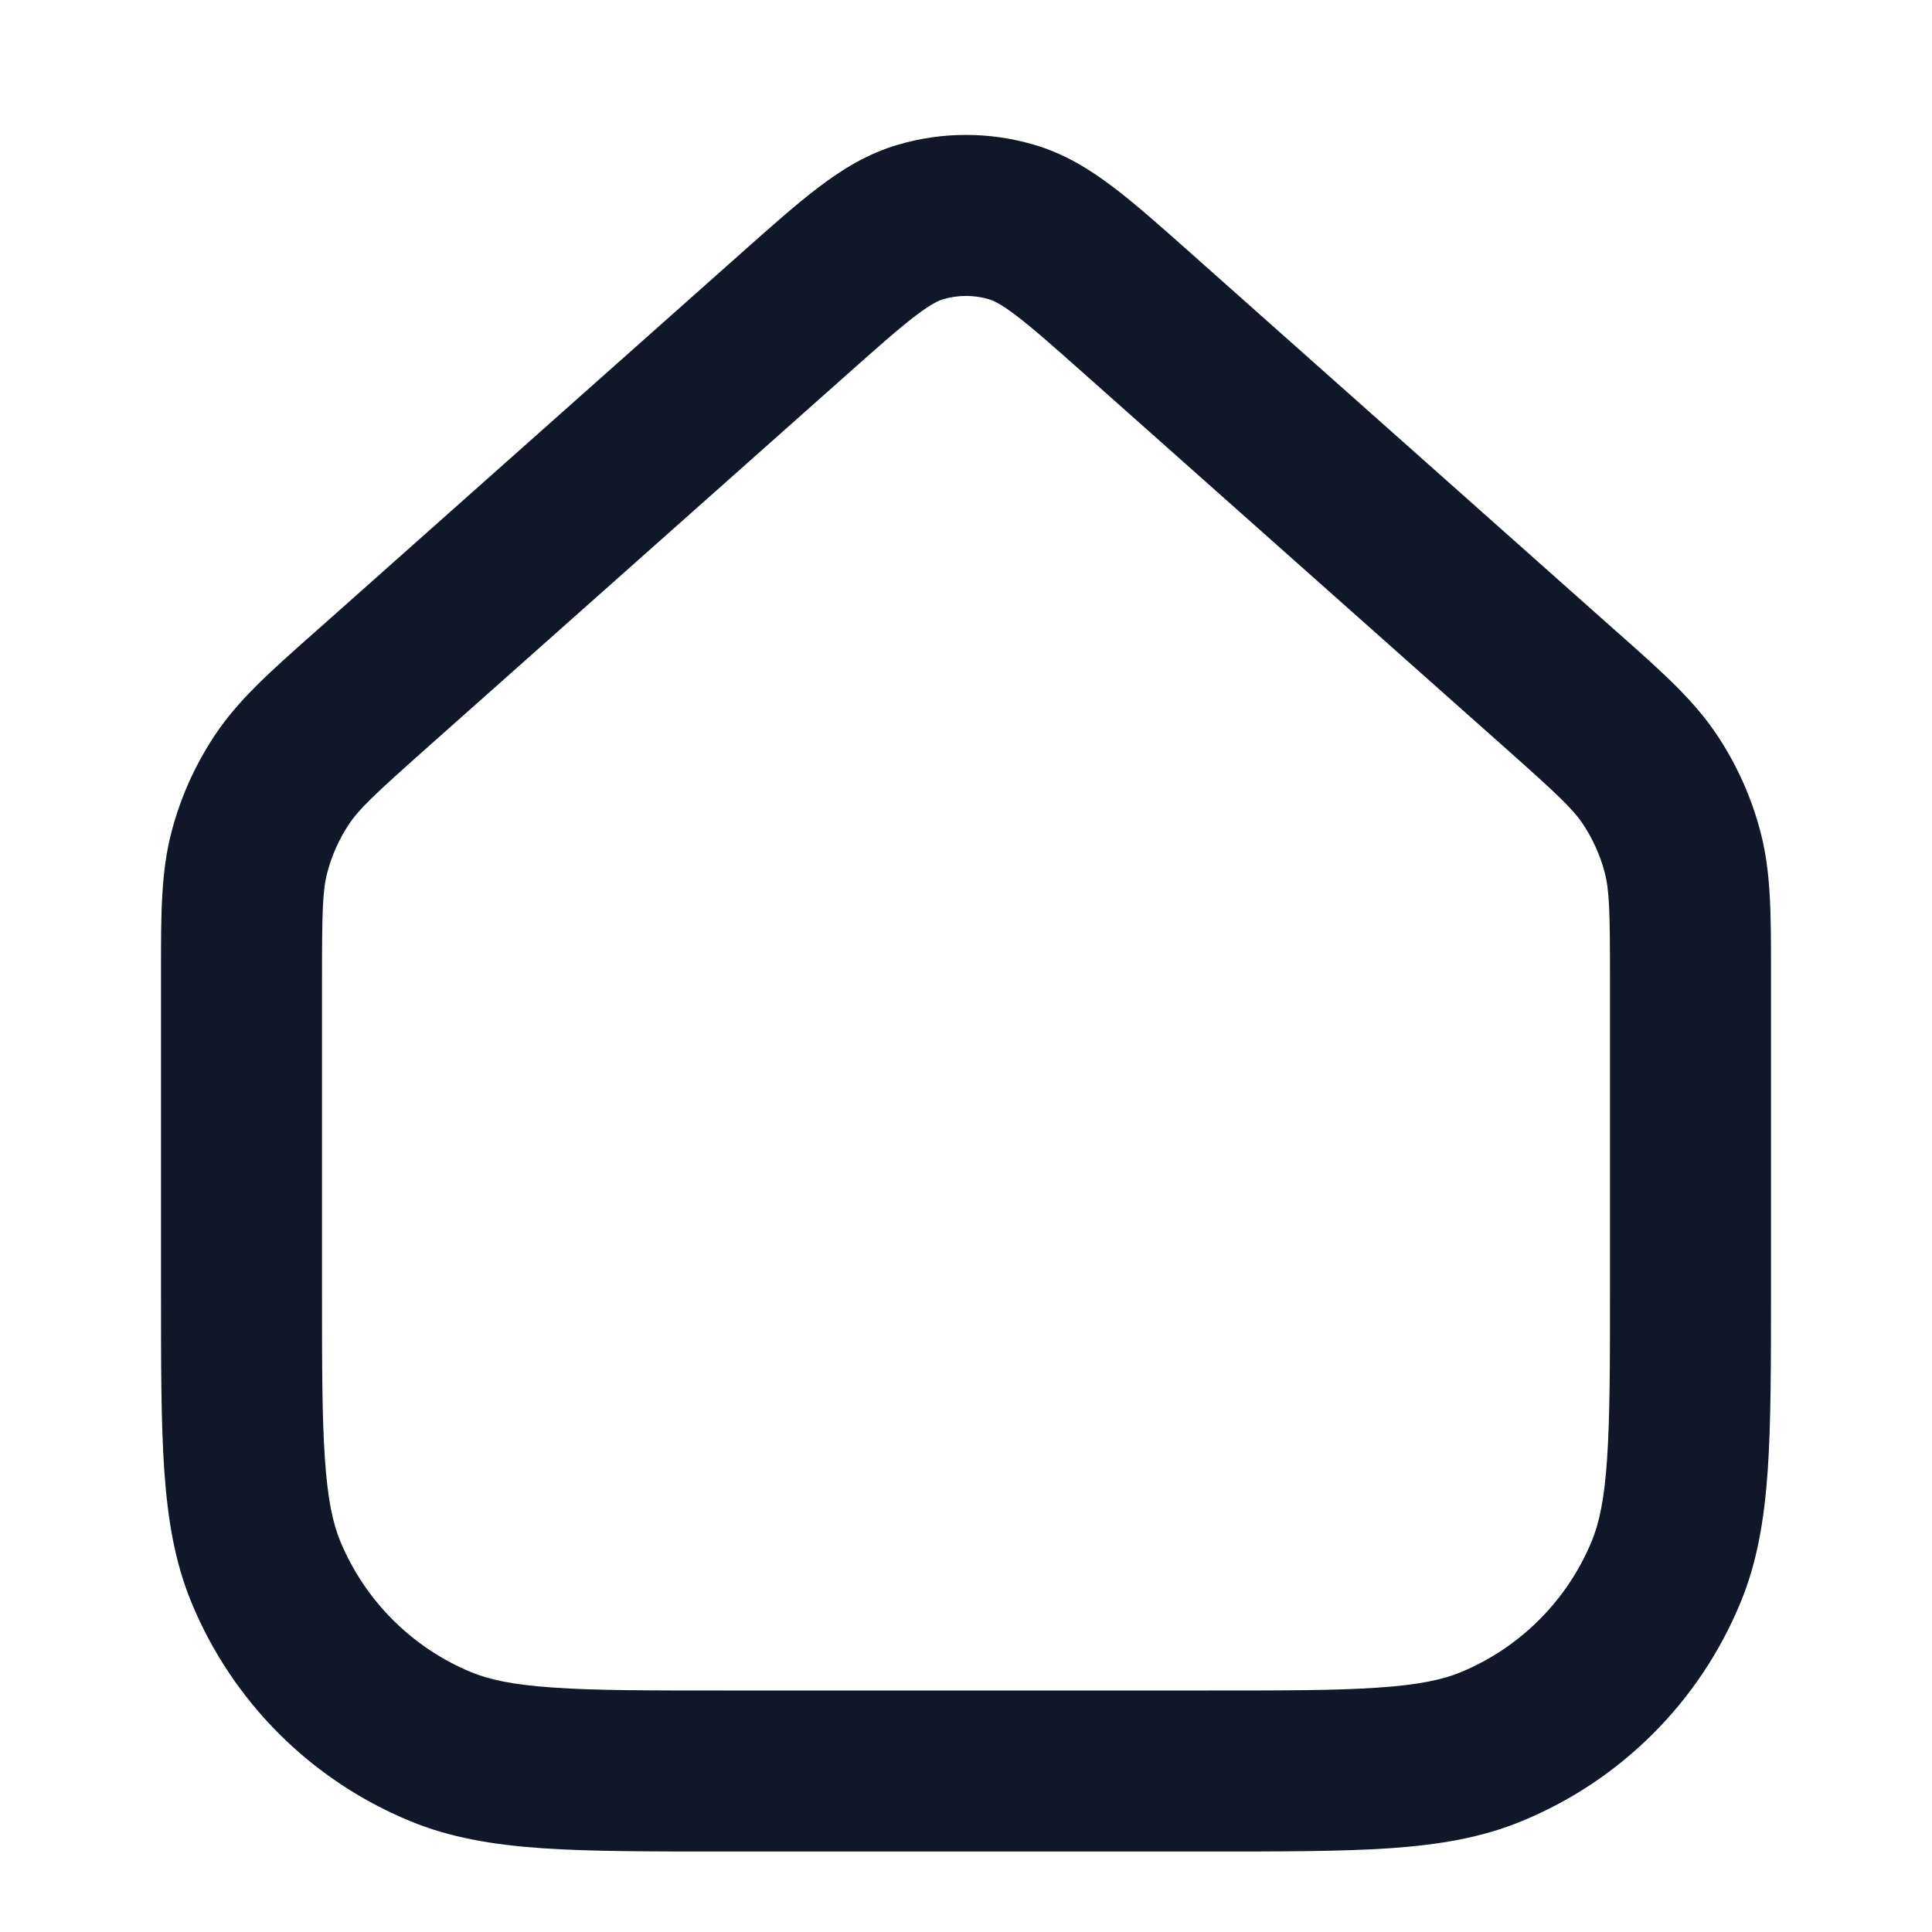
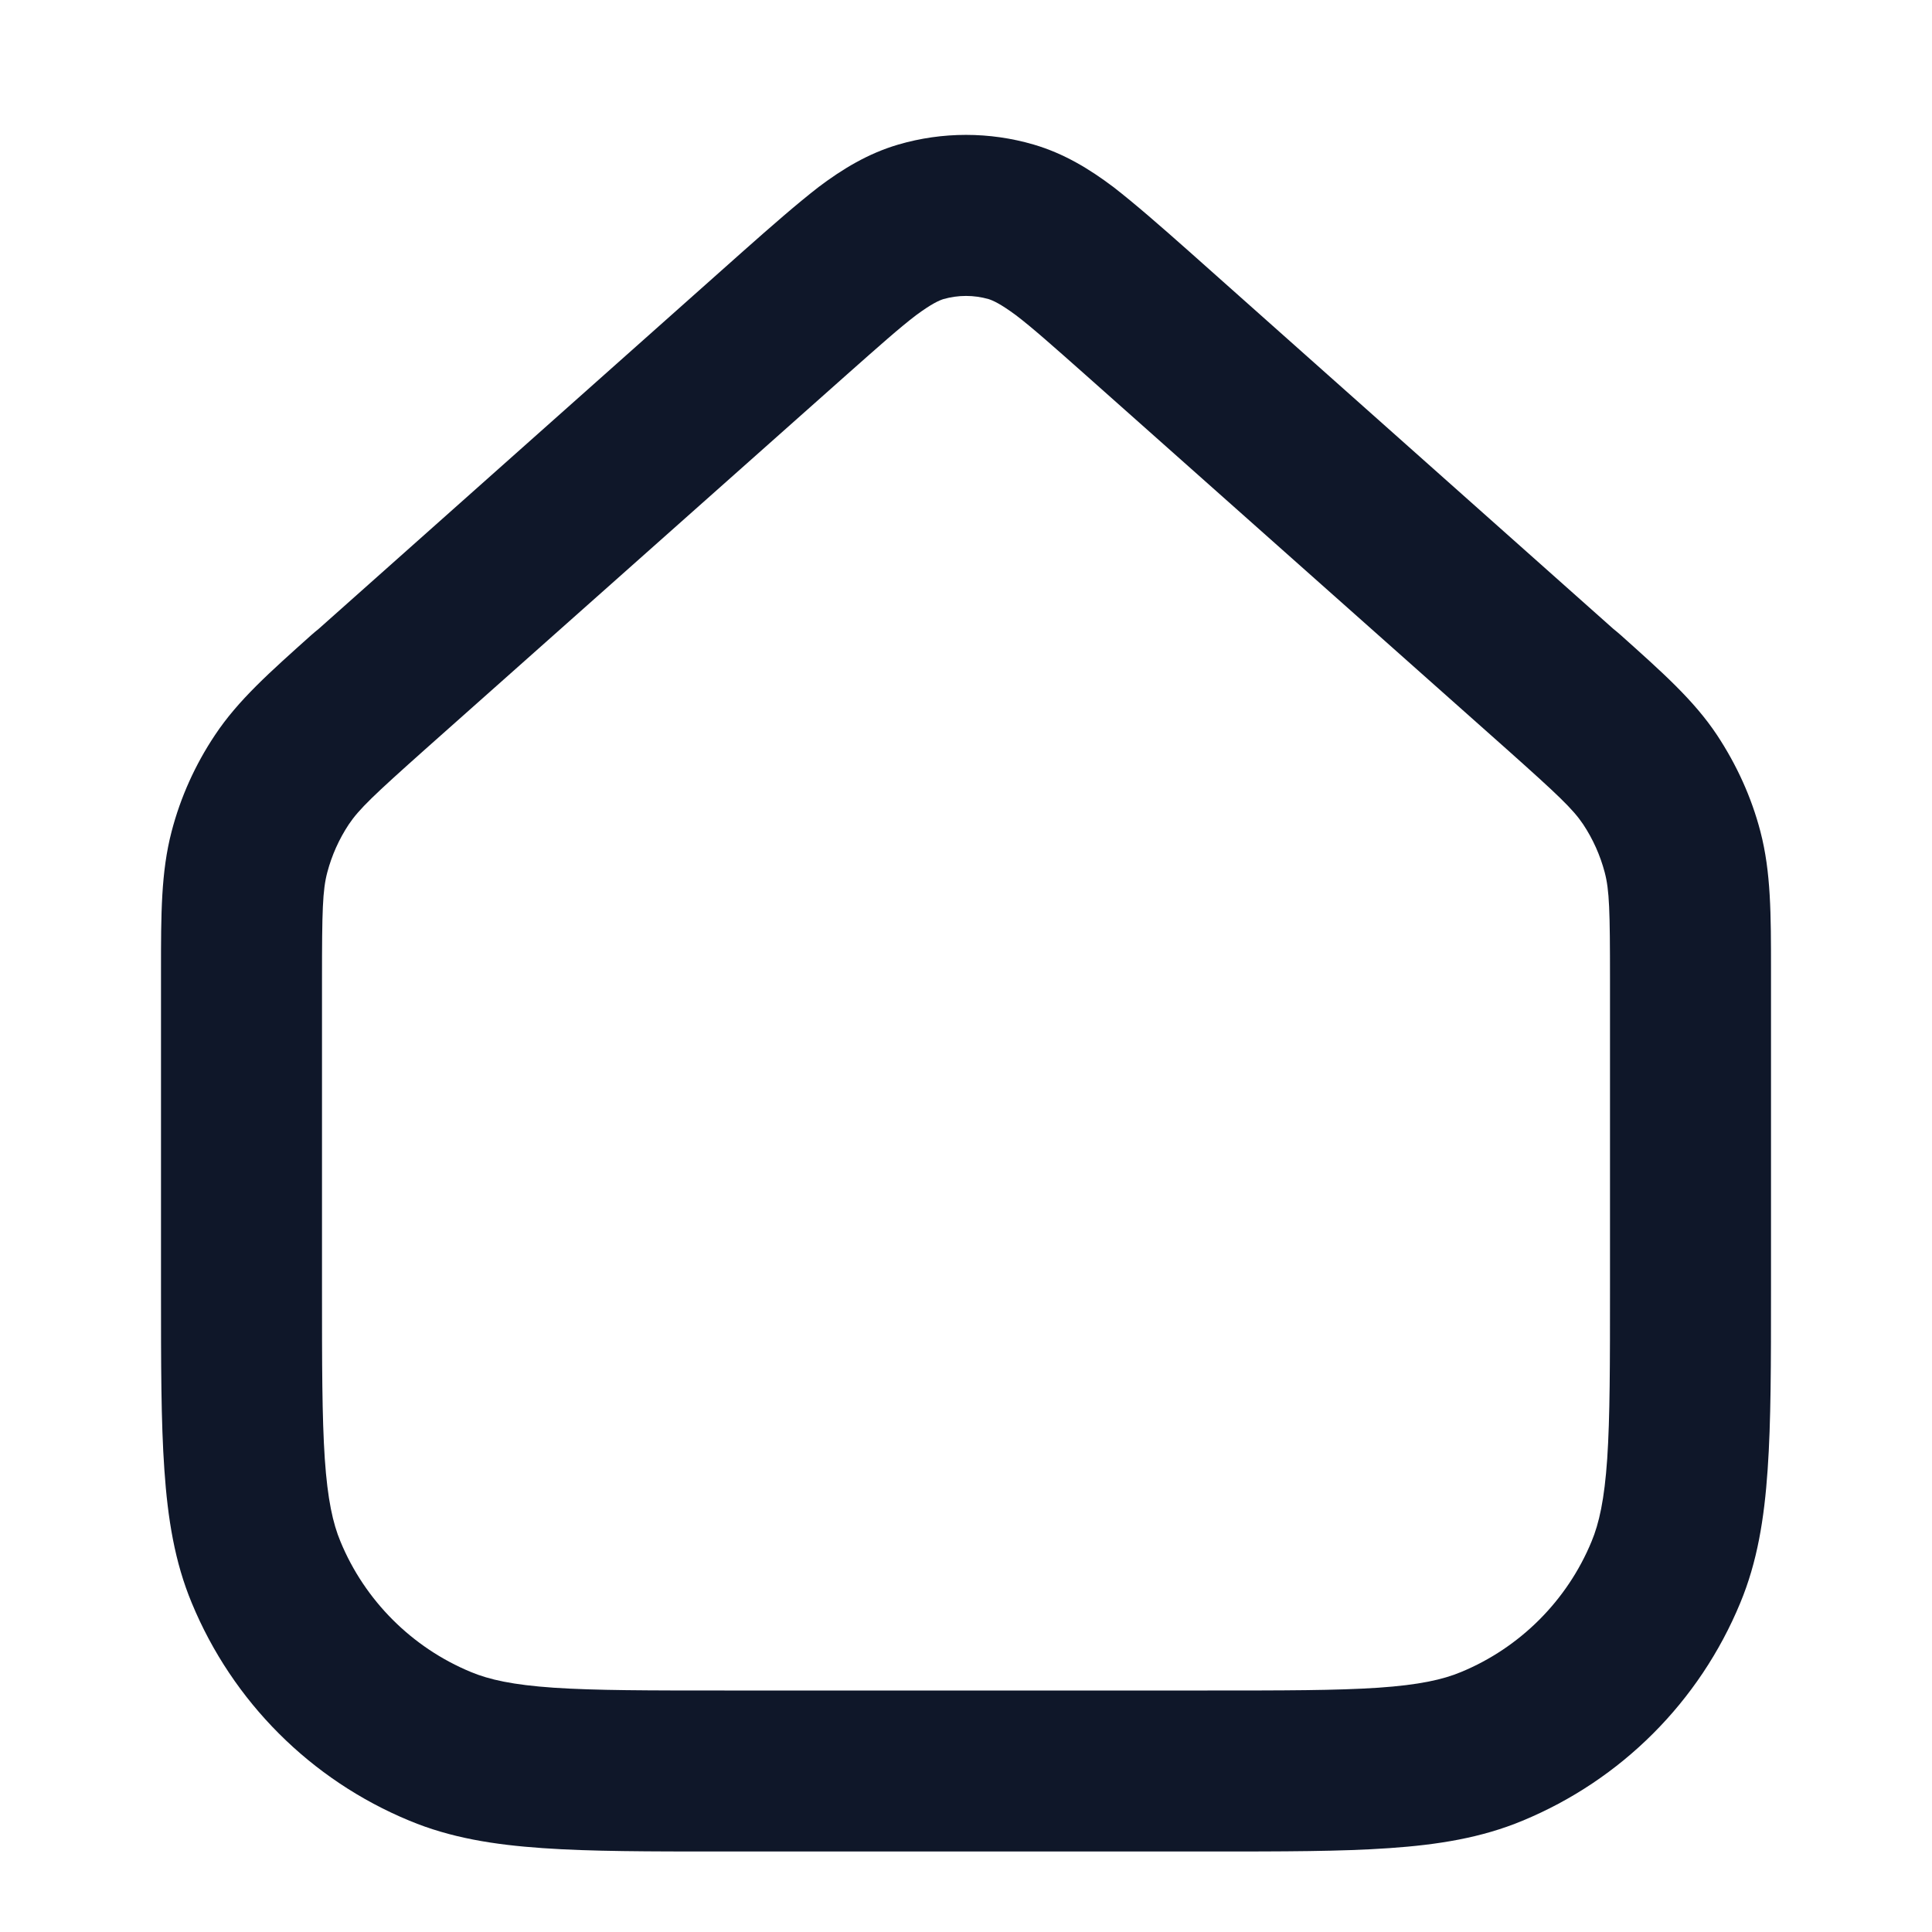
- <svg xmlns="http://www.w3.org/2000/svg" width="800px" height="800px" viewBox="0 0 24 24" fill="none">
-   <path fill-rule="evenodd" clip-rule="evenodd" d="M12.28 3.716C12.097 3.663 11.903 3.663 11.72 3.716C11.668 3.731 11.575 3.769 11.379 3.918C11.172 4.075 10.919 4.299 10.525 4.649L5.285 9.306C4.643 9.877 4.461 10.05 4.334 10.24C4.213 10.423 4.122 10.625 4.066 10.838C4.008 11.059 4 11.309 4 12.169V16C4 16.946 4 17.605 4.036 18.12C4.07 18.628 4.135 18.923 4.228 19.148C4.533 19.883 5.117 20.467 5.852 20.772C6.077 20.865 6.372 20.93 6.879 20.964C7.395 21 8.054 21 9 21H15C15.945 21 16.605 21 17.12 20.964C17.627 20.93 17.923 20.865 18.148 20.772C18.883 20.467 19.467 19.883 19.772 19.148C19.865 18.923 19.93 18.628 19.964 18.12C19.999 17.605 20 16.946 20 16V12.169C20 11.309 19.992 11.059 19.934 10.838C19.878 10.625 19.787 10.423 19.666 10.24C19.539 10.05 19.357 9.877 18.715 9.306L13.475 4.649C13.081 4.299 12.828 4.075 12.621 3.918C12.425 3.769 12.332 3.731 12.28 3.716ZM11.161 1.796C11.709 1.636 12.291 1.636 12.839 1.796C13.219 1.906 13.534 2.101 13.828 2.324C14.105 2.533 14.417 2.811 14.776 3.13L20.043 7.812C20.072 7.837 20.099 7.862 20.127 7.886C20.649 8.349 21.043 8.699 21.331 9.133C21.575 9.499 21.756 9.903 21.868 10.329C22.001 10.832 22 11.359 22 12.057C22 12.094 22 12.131 22 12.169V16.035C22 16.937 22 17.665 21.96 18.257C21.918 18.865 21.831 19.404 21.619 19.913C21.112 21.139 20.139 22.112 18.913 22.619C18.404 22.831 17.865 22.918 17.257 22.96C16.665 23 15.937 23 15.036 23H8.964C8.063 23 7.335 23 6.743 22.96C6.135 22.918 5.596 22.831 5.087 22.619C3.861 22.112 2.888 21.139 2.381 19.913C2.169 19.404 2.082 18.865 2.04 18.257C2 17.665 2 16.937 2 16.035L2 12.169C2 12.131 2 12.094 2 12.057C2 11.359 1.999 10.832 2.132 10.329C2.244 9.903 2.425 9.499 2.669 9.133C2.957 8.699 3.351 8.349 3.873 7.886C3.9 7.862 3.928 7.837 3.957 7.812L9.224 3.13C9.583 2.811 9.895 2.533 10.172 2.324C10.466 2.101 10.781 1.906 11.161 1.796Z" fill="#0F1729" />
+ <svg xmlns="http://www.w3.org/2000/svg" width="27px" height="27px" viewBox="0 0 27 27" version="1.1">
+   <g id="surface1">
+     <path style=" stroke:none;fill-rule:evenodd;fill:rgb(5.882%,9.02%,16.078%);fill-opacity:1;" d="M 13.816 4.18 C 13.609 4.121 13.391 4.121 13.184 4.18 C 13.125 4.199 13.023 4.242 12.801 4.406 C 12.57 4.582 12.285 4.836 11.84 5.23 L 5.945 10.469 C 5.223 11.113 5.02 11.305 4.875 11.52 C 4.738 11.727 4.637 11.953 4.574 12.191 C 4.508 12.441 4.5 12.723 4.5 13.691 L 4.5 18 C 4.5 19.062 4.5 19.805 4.539 20.387 C 4.578 20.957 4.652 21.289 4.758 21.543 C 5.098 22.367 5.758 23.027 6.582 23.367 C 6.836 23.473 7.168 23.547 7.738 23.586 C 8.32 23.625 9.062 23.625 10.125 23.625 L 16.875 23.625 C 17.938 23.625 18.68 23.625 19.262 23.586 C 19.832 23.547 20.164 23.473 20.418 23.367 C 21.242 23.027 21.902 22.367 22.242 21.543 C 22.348 21.289 22.422 20.957 22.461 20.387 C 22.5 19.805 22.5 19.062 22.5 18 L 22.5 13.691 C 22.5 12.723 22.492 12.441 22.426 12.191 C 22.363 11.953 22.262 11.727 22.125 11.52 C 21.98 11.305 21.777 11.113 21.055 10.469 L 15.16 5.23 C 14.715 4.836 14.43 4.582 14.199 4.406 C 13.977 4.242 13.875 4.199 13.816 4.18 Z M 12.555 2.02 C 13.172 1.84 13.828 1.84 14.445 2.02 C 14.871 2.145 15.227 2.363 15.559 2.613 C 15.867 2.852 16.219 3.16 16.625 3.52 L 22.547 8.789 C 22.582 8.816 22.613 8.844 22.645 8.871 C 23.23 9.395 23.672 9.785 23.996 10.273 C 24.27 10.688 24.477 11.141 24.602 11.621 C 24.75 12.188 24.75 12.777 24.75 13.562 C 24.75 13.605 24.75 13.648 24.75 13.691 L 24.75 18.039 C 24.75 19.055 24.75 19.871 24.703 20.539 C 24.656 21.223 24.559 21.828 24.32 22.402 C 23.75 23.781 22.656 24.875 21.277 25.445 C 20.703 25.684 20.098 25.781 19.414 25.828 C 18.746 25.875 17.93 25.875 16.914 25.875 L 10.086 25.875 C 9.07 25.875 8.254 25.875 7.586 25.828 C 6.902 25.781 6.297 25.684 5.723 25.445 C 4.344 24.875 3.25 23.781 2.68 22.402 C 2.441 21.828 2.344 21.223 2.297 20.539 C 2.25 19.871 2.25 19.055 2.25 18.039 L 2.25 13.691 C 2.25 13.648 2.25 13.605 2.25 13.562 C 2.25 12.777 2.25 12.188 2.398 11.621 C 2.523 11.141 2.727 10.688 3.004 10.273 C 3.328 9.785 3.77 9.395 4.355 8.871 C 4.387 8.844 4.418 8.816 4.453 8.789 L 10.375 3.52 C 10.781 3.16 11.133 2.852 11.441 2.613 C 11.773 2.363 12.129 2.145 12.555 2.02 Z M 12.555 2.02 " />
+   </g>
</svg>
